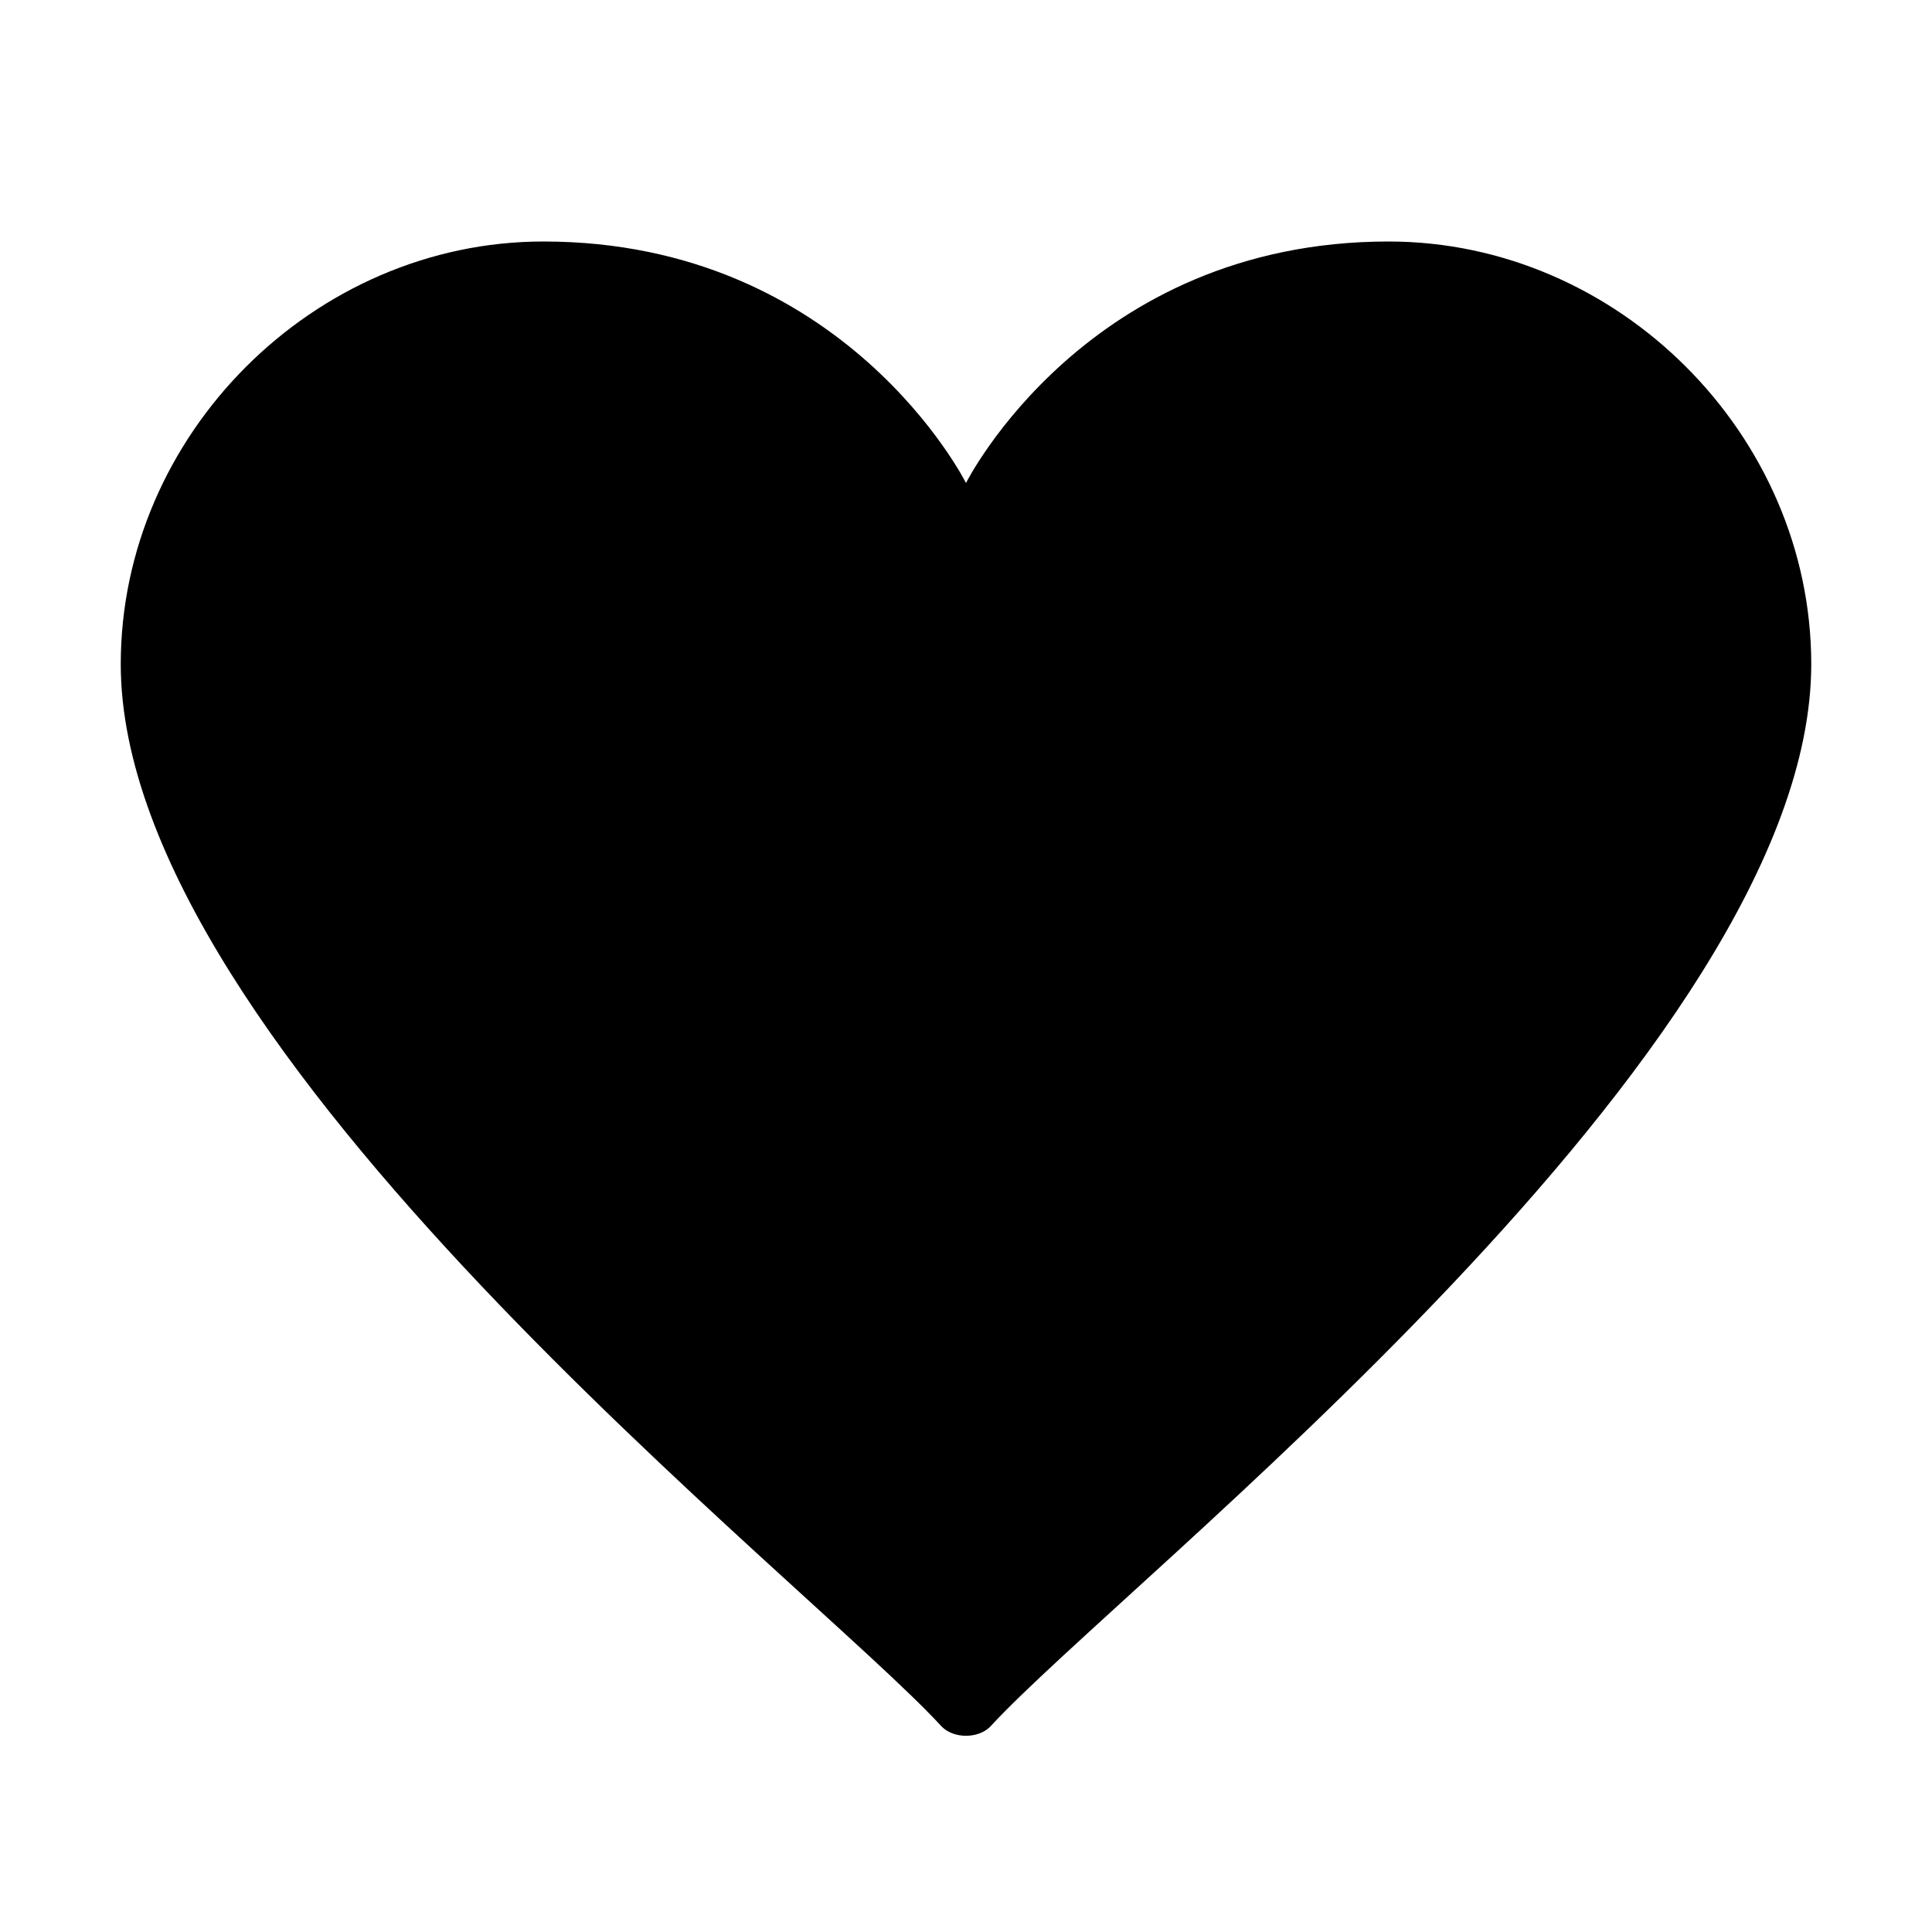
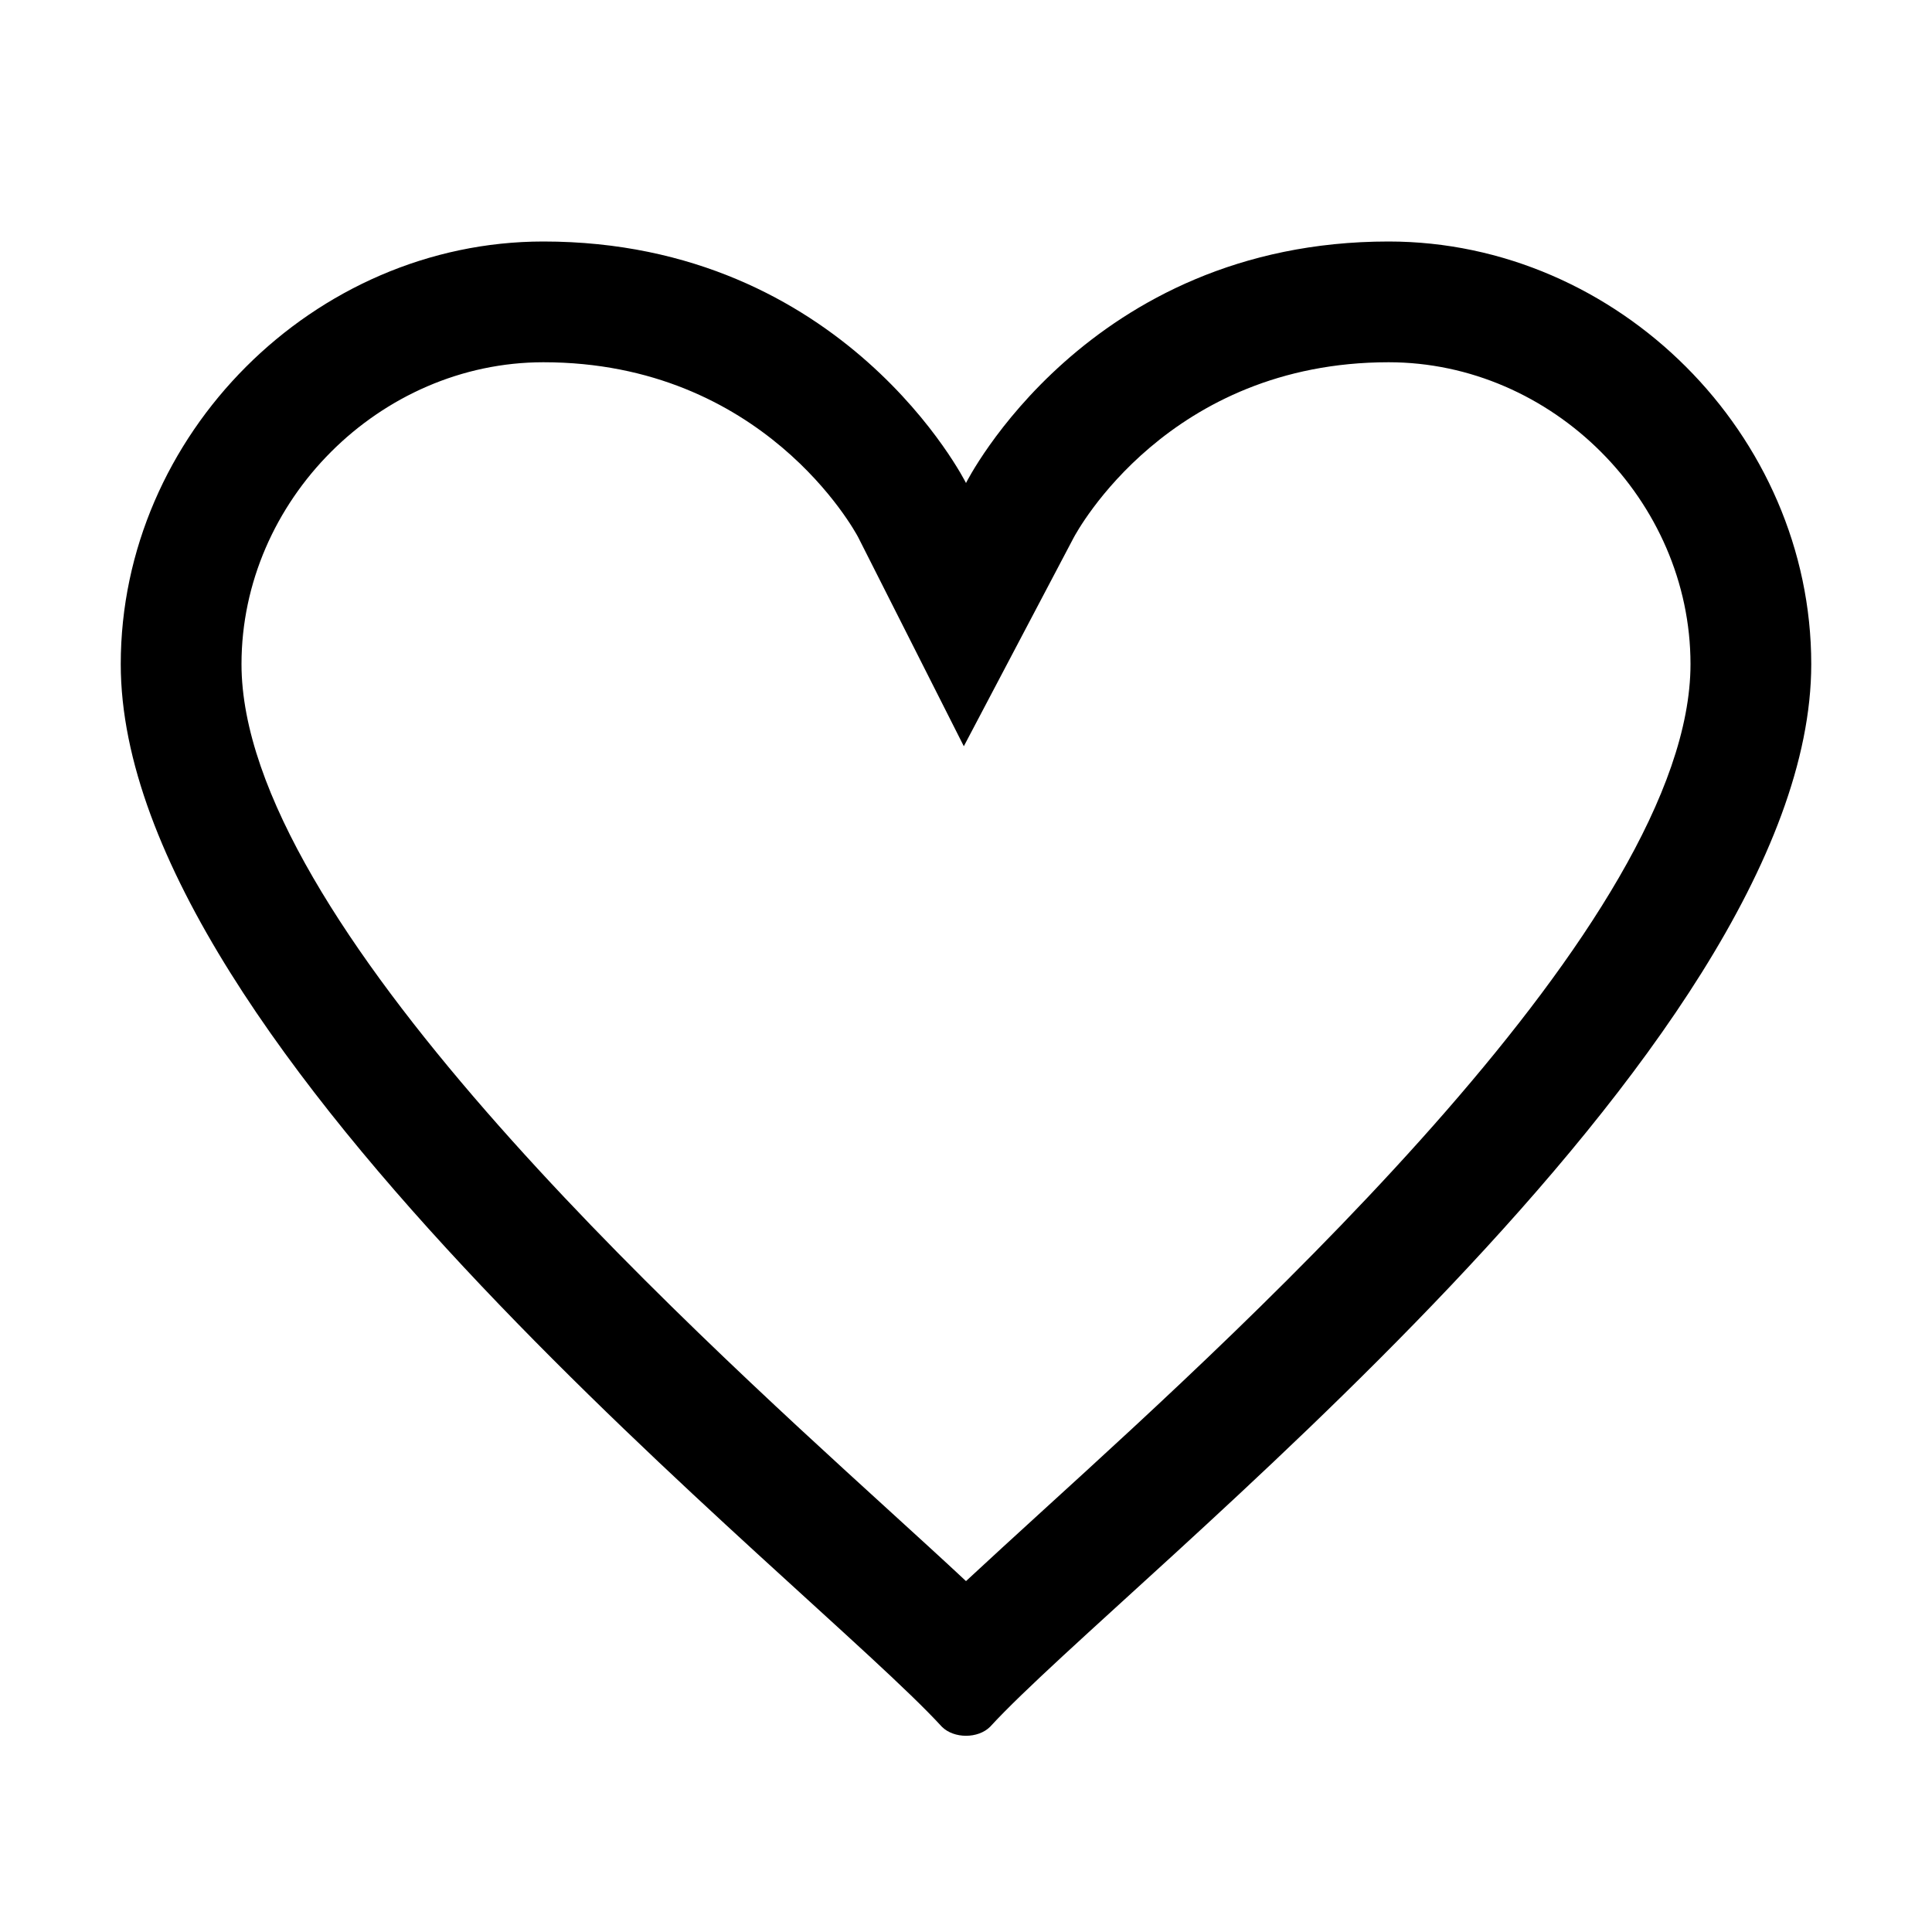
<svg xmlns="http://www.w3.org/2000/svg" version="1.1" id="Ebene_1" x="0px" y="0px" viewBox="0 0 16 16" enable-background="new 0 0 16 16" xml:space="preserve">
  <g class="icon-color">
-     <path d="M15,5.5C15,3.6,13.4,2,11.5,2C9,2,8,4,8,4c0,0-1-2-3.5-2C2.6,2,1,3.6,1,5.5c0,3.2,5.7,7.6,6.8,8.8c0.1,0.1,0.3,0.1,0.4,0   C9.3,13.1,15,8.7,15,5.5z" />
+     <path d="M11.5,3C12.855,3,14,4.145,14,5.5c0,2.122-3.615,5.416-5.352,6.999C8.406,12.72,8.187,12.92,8,13.094   c-0.189-0.177-0.407-0.375-0.648-0.595C5.615,10.916,2,7.622,2,5.5C2,4.145,3.145,3,4.5,3c1.822,0,2.579,1.397,2.606,1.447   L7.982,6.18L8.89,4.456C8.921,4.397,9.678,3,11.5,3 M11.5,2C9,2,8,4,8,4S7,2,4.5,2C2.6,2,1,3.6,1,5.5c0,3.2,5.7,7.6,6.8,8.8   c0.05,0.05,0.125,0.075,0.2,0.075S8.15,14.35,8.2,14.3C9.3,13.1,15,8.7,15,5.5C15,3.6,13.4,2,11.5,2L11.5,2z" />
  </g>
</svg>
